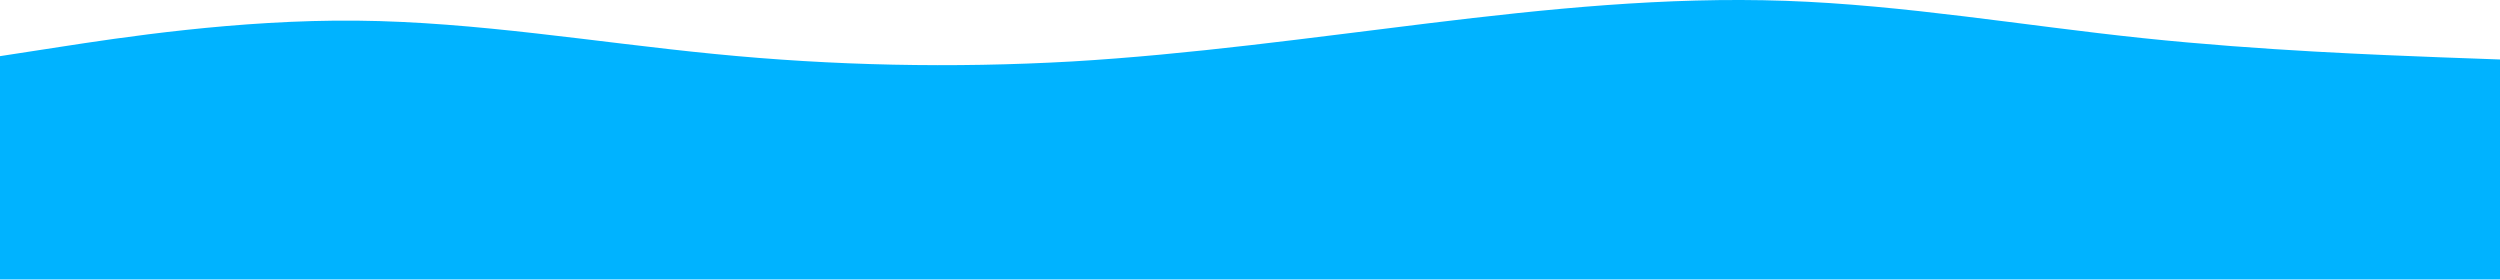
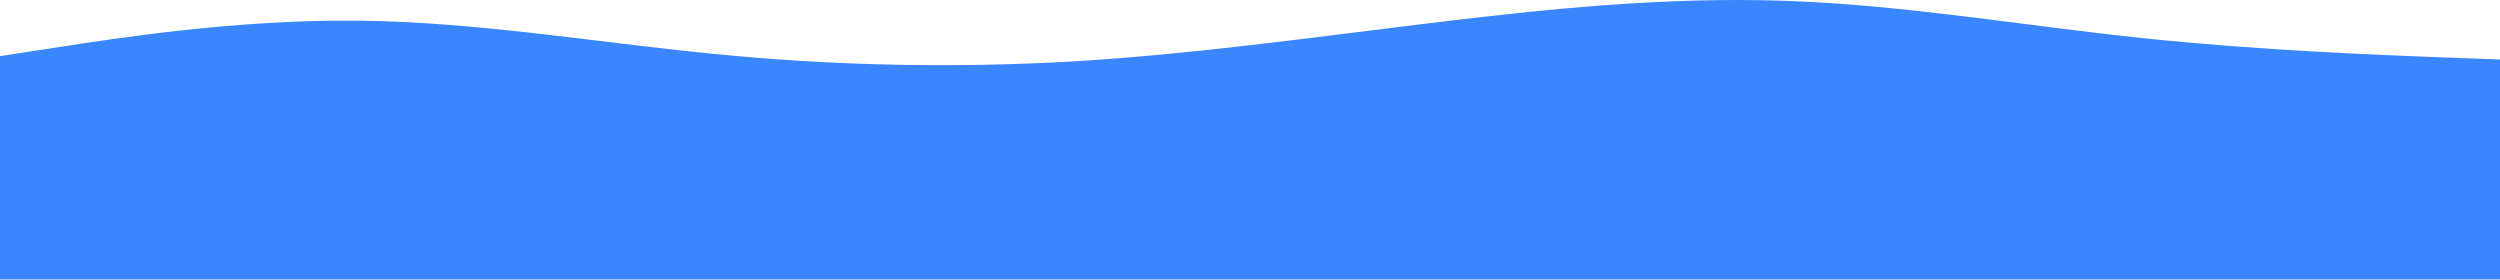
<svg xmlns="http://www.w3.org/2000/svg" width="1500" height="167.69" viewBox="0 0 1500 167.69">
  <g id="Layer_2" data-name="Layer 2">
    <g id="visual">
-       <path d="M1500,167.69H0v-134l35.7-5.5c35.6-5.5,107-16.5,178.5-15.8s143.1,13,214.6,20A1381.34,1381.34,0,0,0,643,36.89c71.3-4.2,142.7-14.2,214-22.9S999.7-2,1071.2.49s143.1,14.9,214.6,22.4,142.9,10.1,178.5,11.5l35.7,1.3Z" fill="#00b3ff" />
+       <path d="M1500,167.69H0v-134l35.7-5.5c35.6-5.5,107-16.5,178.5-15.8s143.1,13,214.6,20A1381.34,1381.34,0,0,0,643,36.89c71.3-4.2,142.7-14.2,214-22.9S999.7-2,1071.2.49s143.1,14.9,214.6,22.4,142.9,10.1,178.5,11.5l35.7,1.3Z" fill="#3A86FF" />
    </g>
  </g>
</svg>
